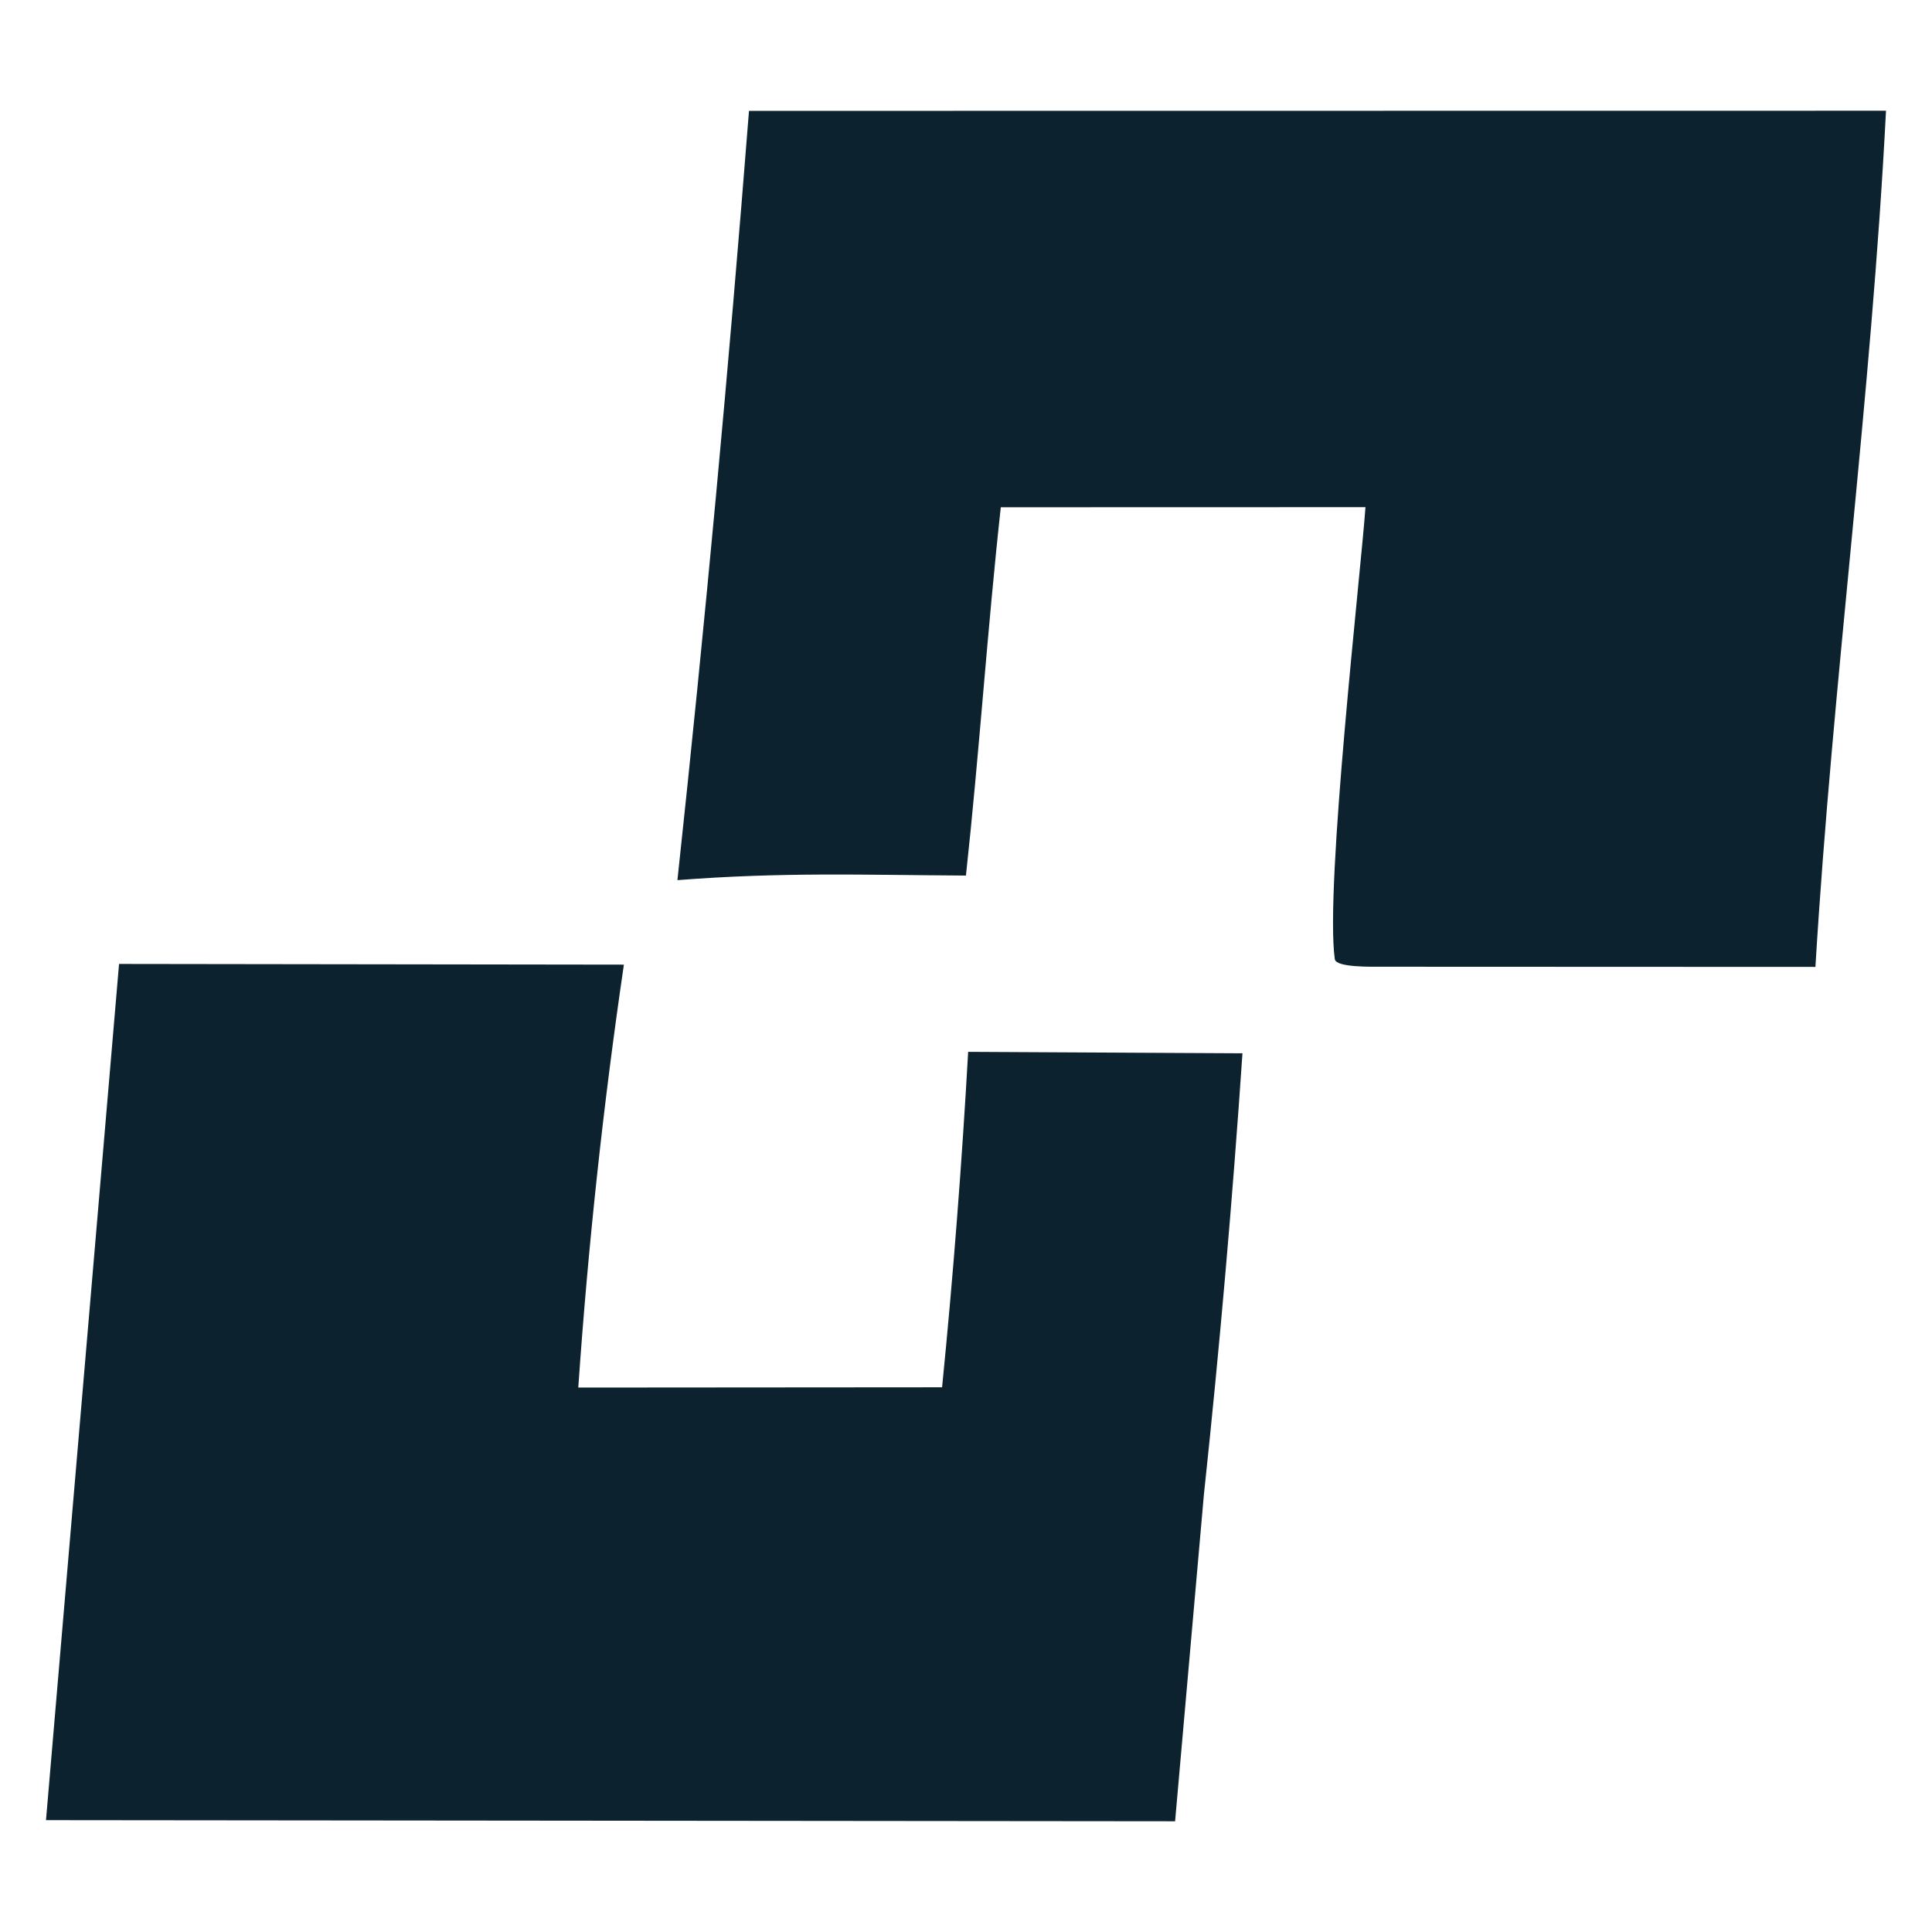
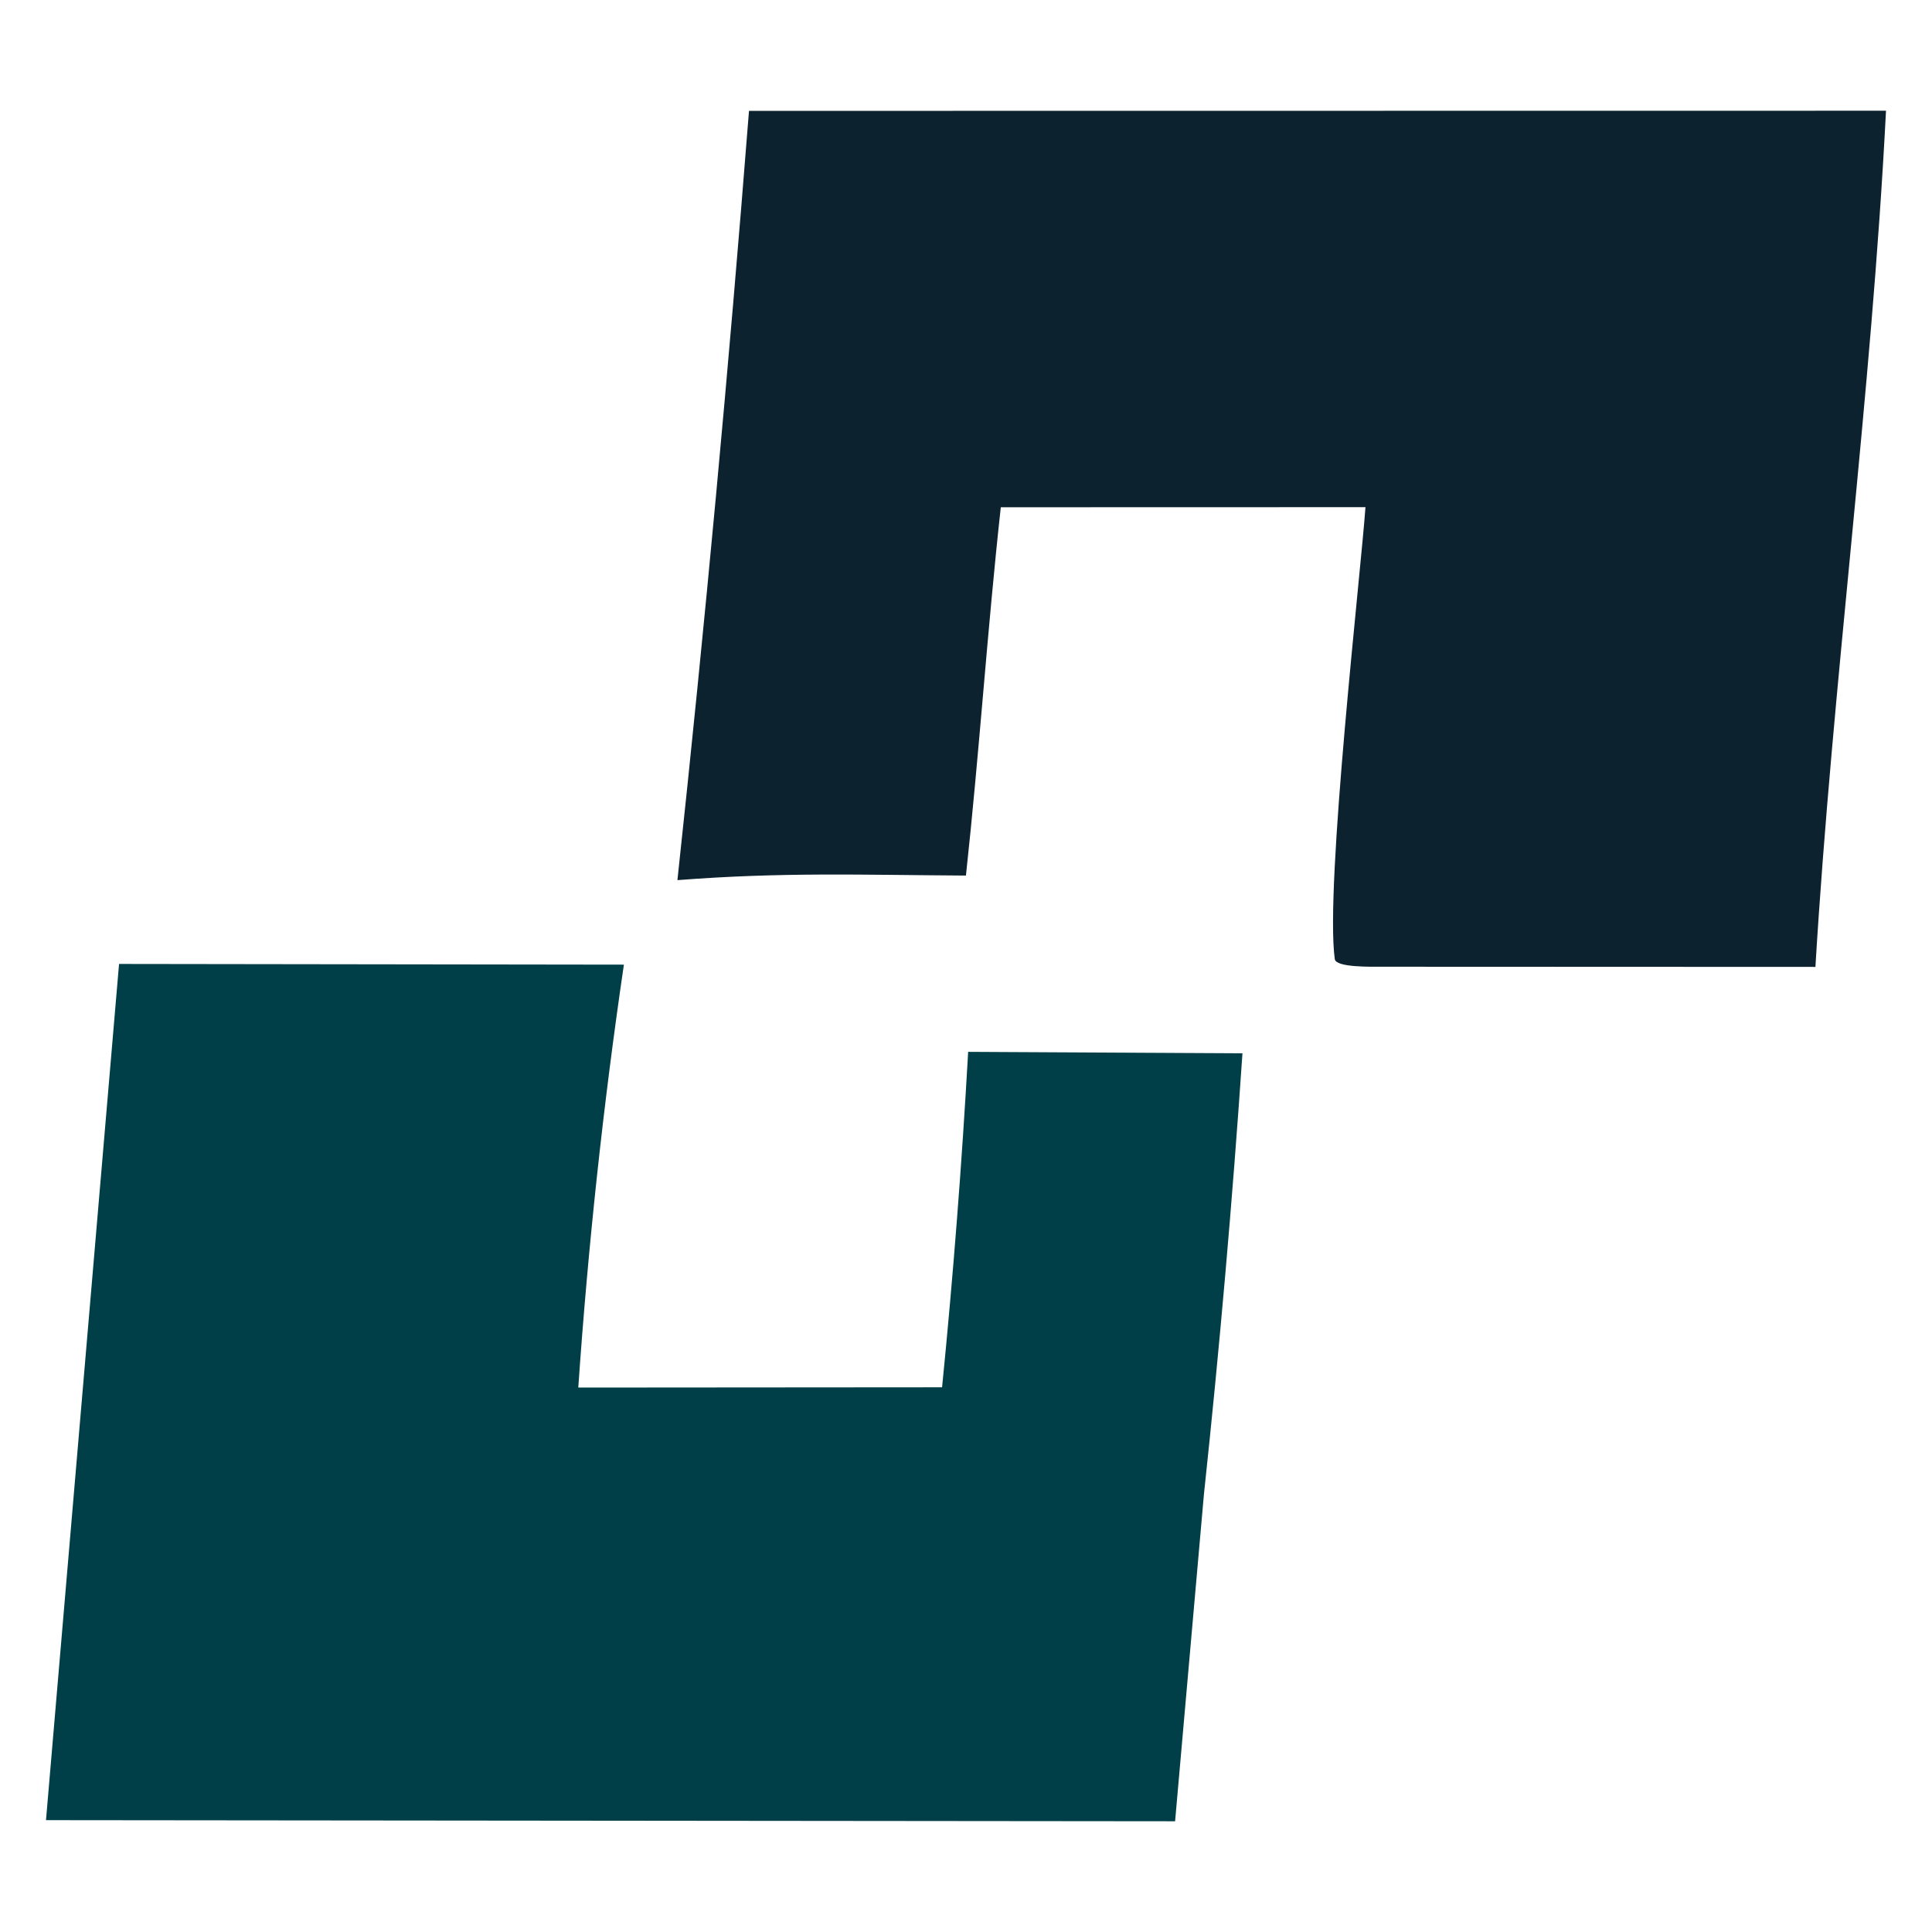
<svg xmlns="http://www.w3.org/2000/svg" viewBox="1659.809 677.843 156.292 156.292" role="img" aria-labelledby="title desc">
  <g>
-     <path transform="translate(0,0)" fill="#0D222F" d="M 1669.44 755.823 L 1710.28 755.879 C 1708.61 767.232 1707.38 778.645 1706.59 790.092 L 1736.02 790.07 C 1736.92 781.041 1737.62 771.993 1738.13 762.934 L 1760.32 763.051 C 1759.51 774.972 1758.47 786.875 1757.2 798.755 L 1754.87 825.177 L 1663.53 825.087 L 1669.44 755.823 z" />
+     <path transform="translate(0,0)" fill="#003F47" d="M 1669.44 755.823 L 1710.28 755.879 C 1708.61 767.232 1707.38 778.645 1706.59 790.092 L 1736.02 790.07 C 1736.92 781.041 1737.62 771.993 1738.13 762.934 L 1760.32 763.051 C 1759.51 774.972 1758.47 786.875 1757.2 798.755 L 1754.87 825.177 L 1663.53 825.087 L 1669.44 755.823 z" />
    <path transform="translate(0,0)" fill="#0D222F" d="M 1720.4 686.812 L 1812.38 686.801 C 1811.2 709.917 1808.06 732.974 1806.67 756.062 L 1771.75 756.048 C 1770.71 756.05 1767.89 756.114 1767.79 755.436 C 1766.97 749.628 1769.92 723.931 1770.27 718.871 L 1740.77 718.879 C 1739.68 728.796 1739.03 738.754 1737.95 748.673 C 1729.48 748.622 1723.1 748.384 1714.61 749.043 C 1716.84 728.328 1718.77 707.582 1720.4 686.812 z" />
  </g>
</svg>
